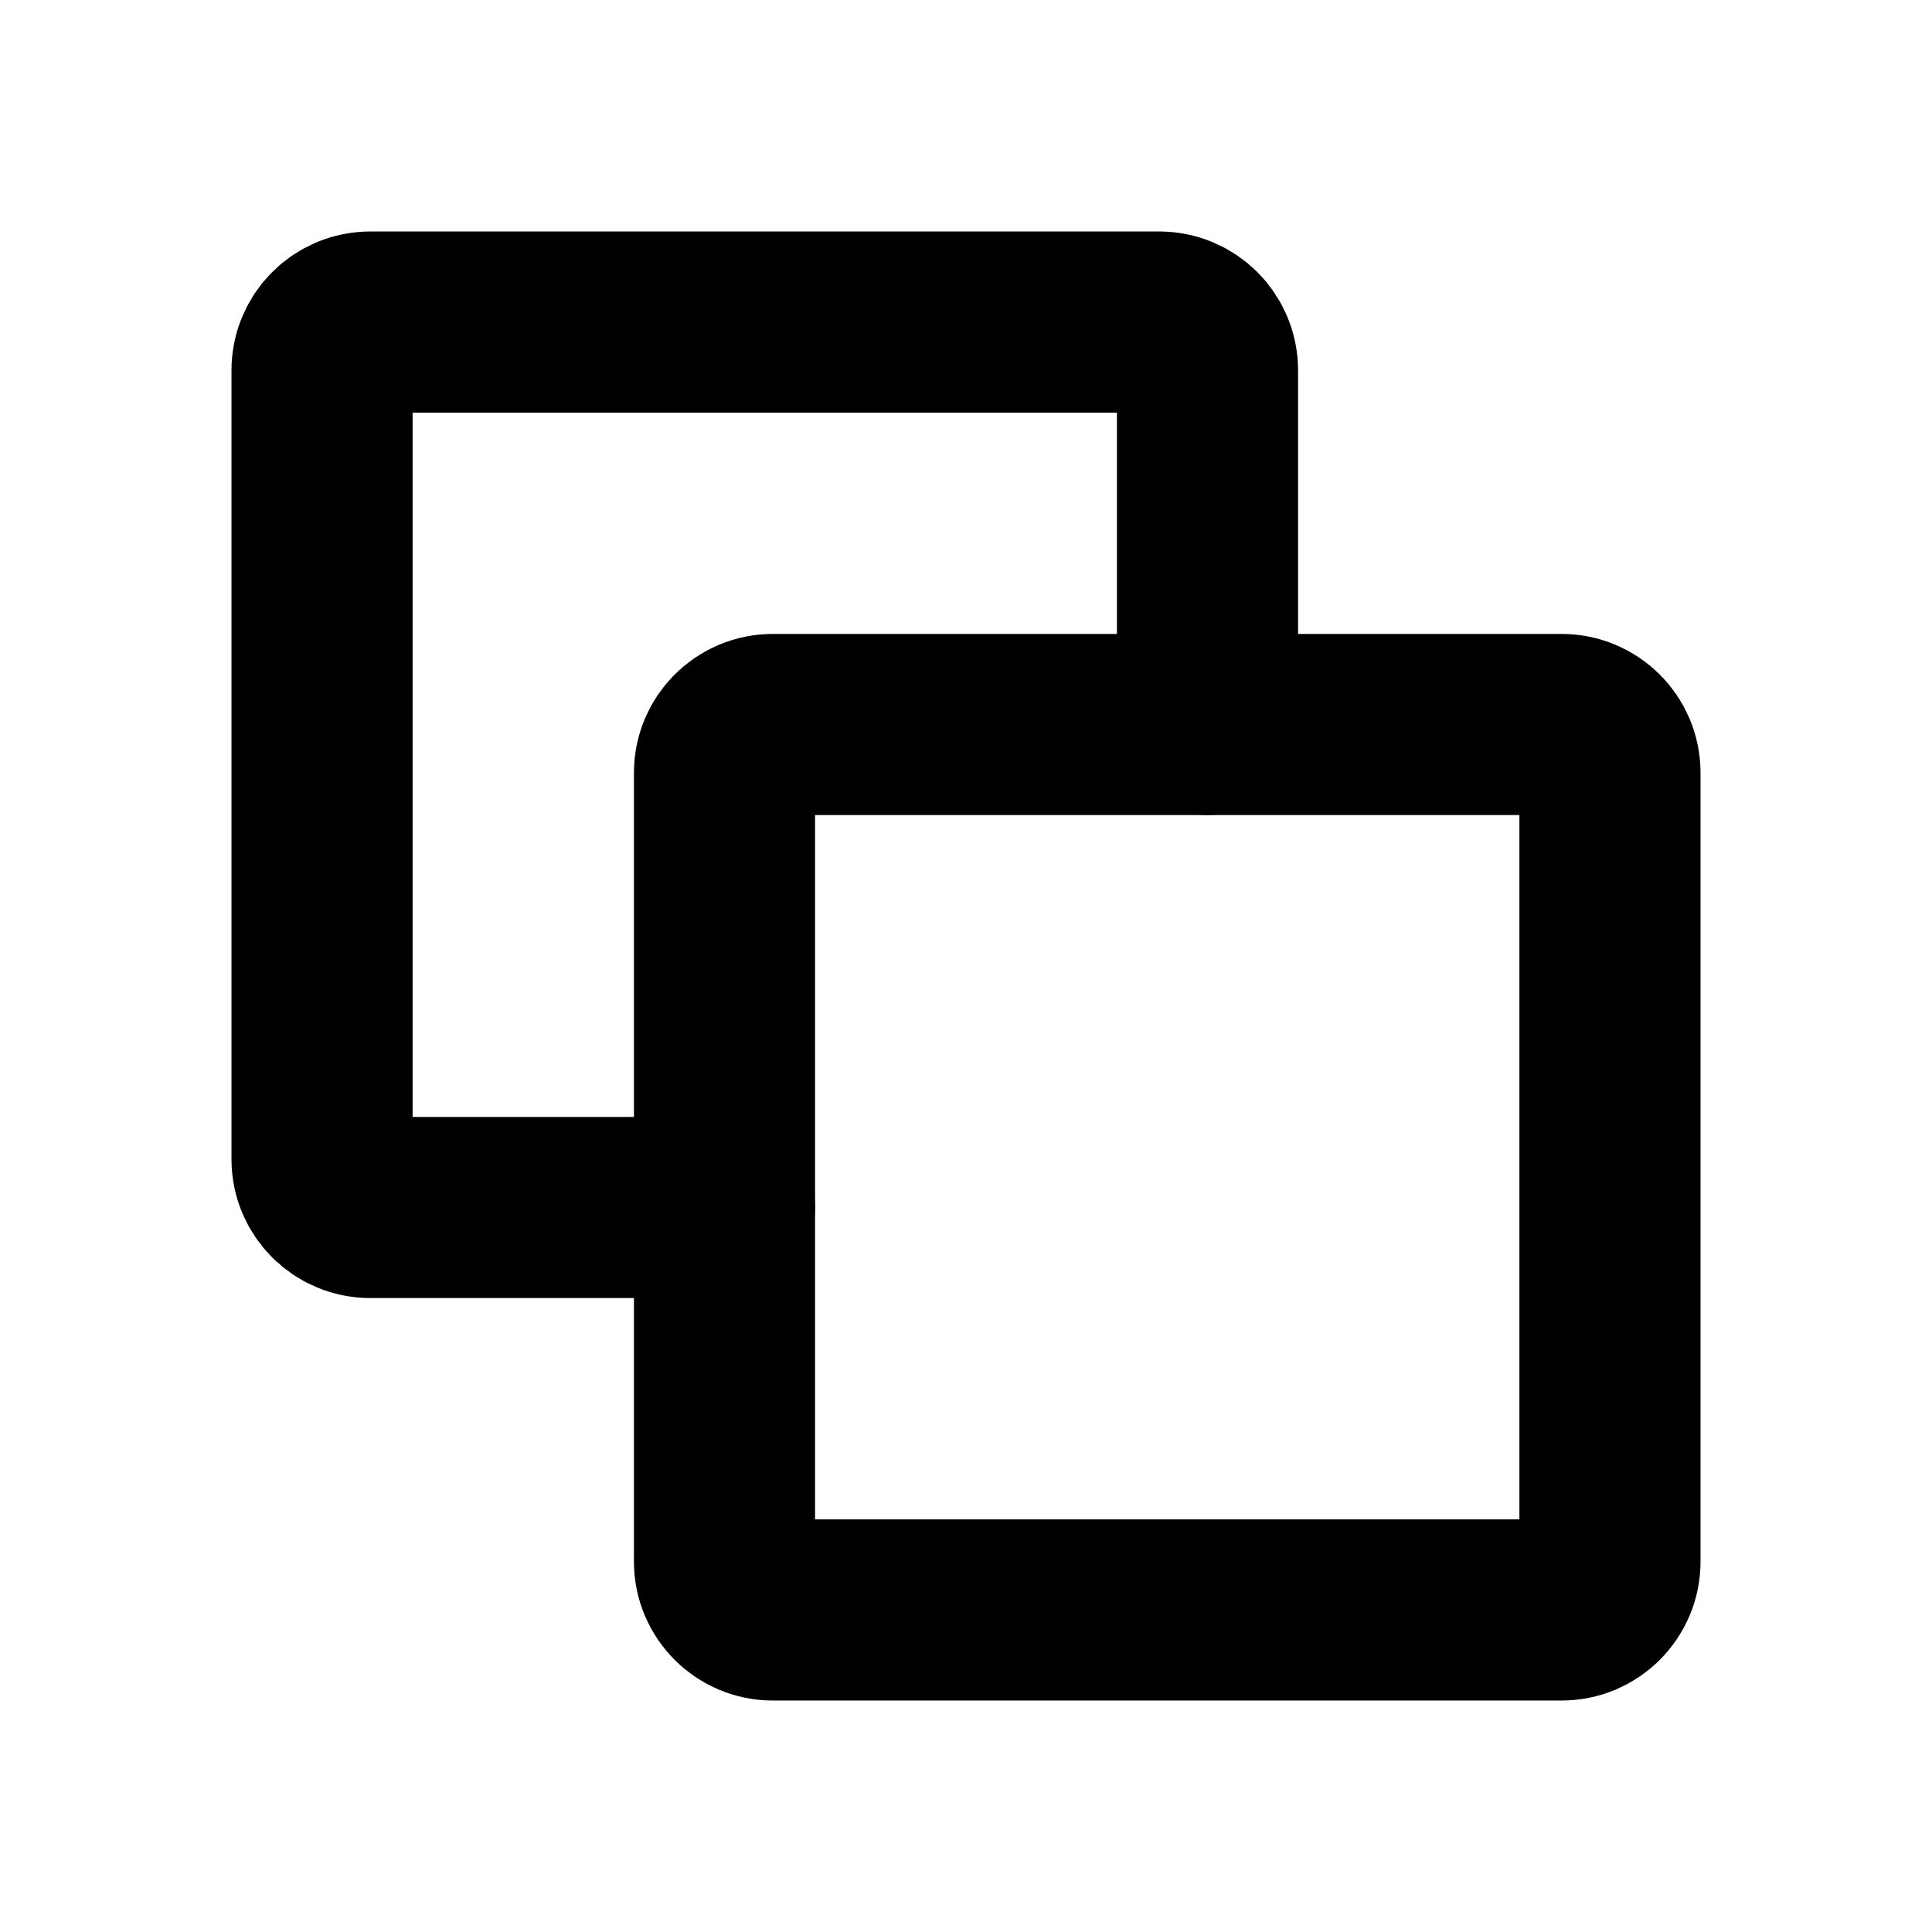
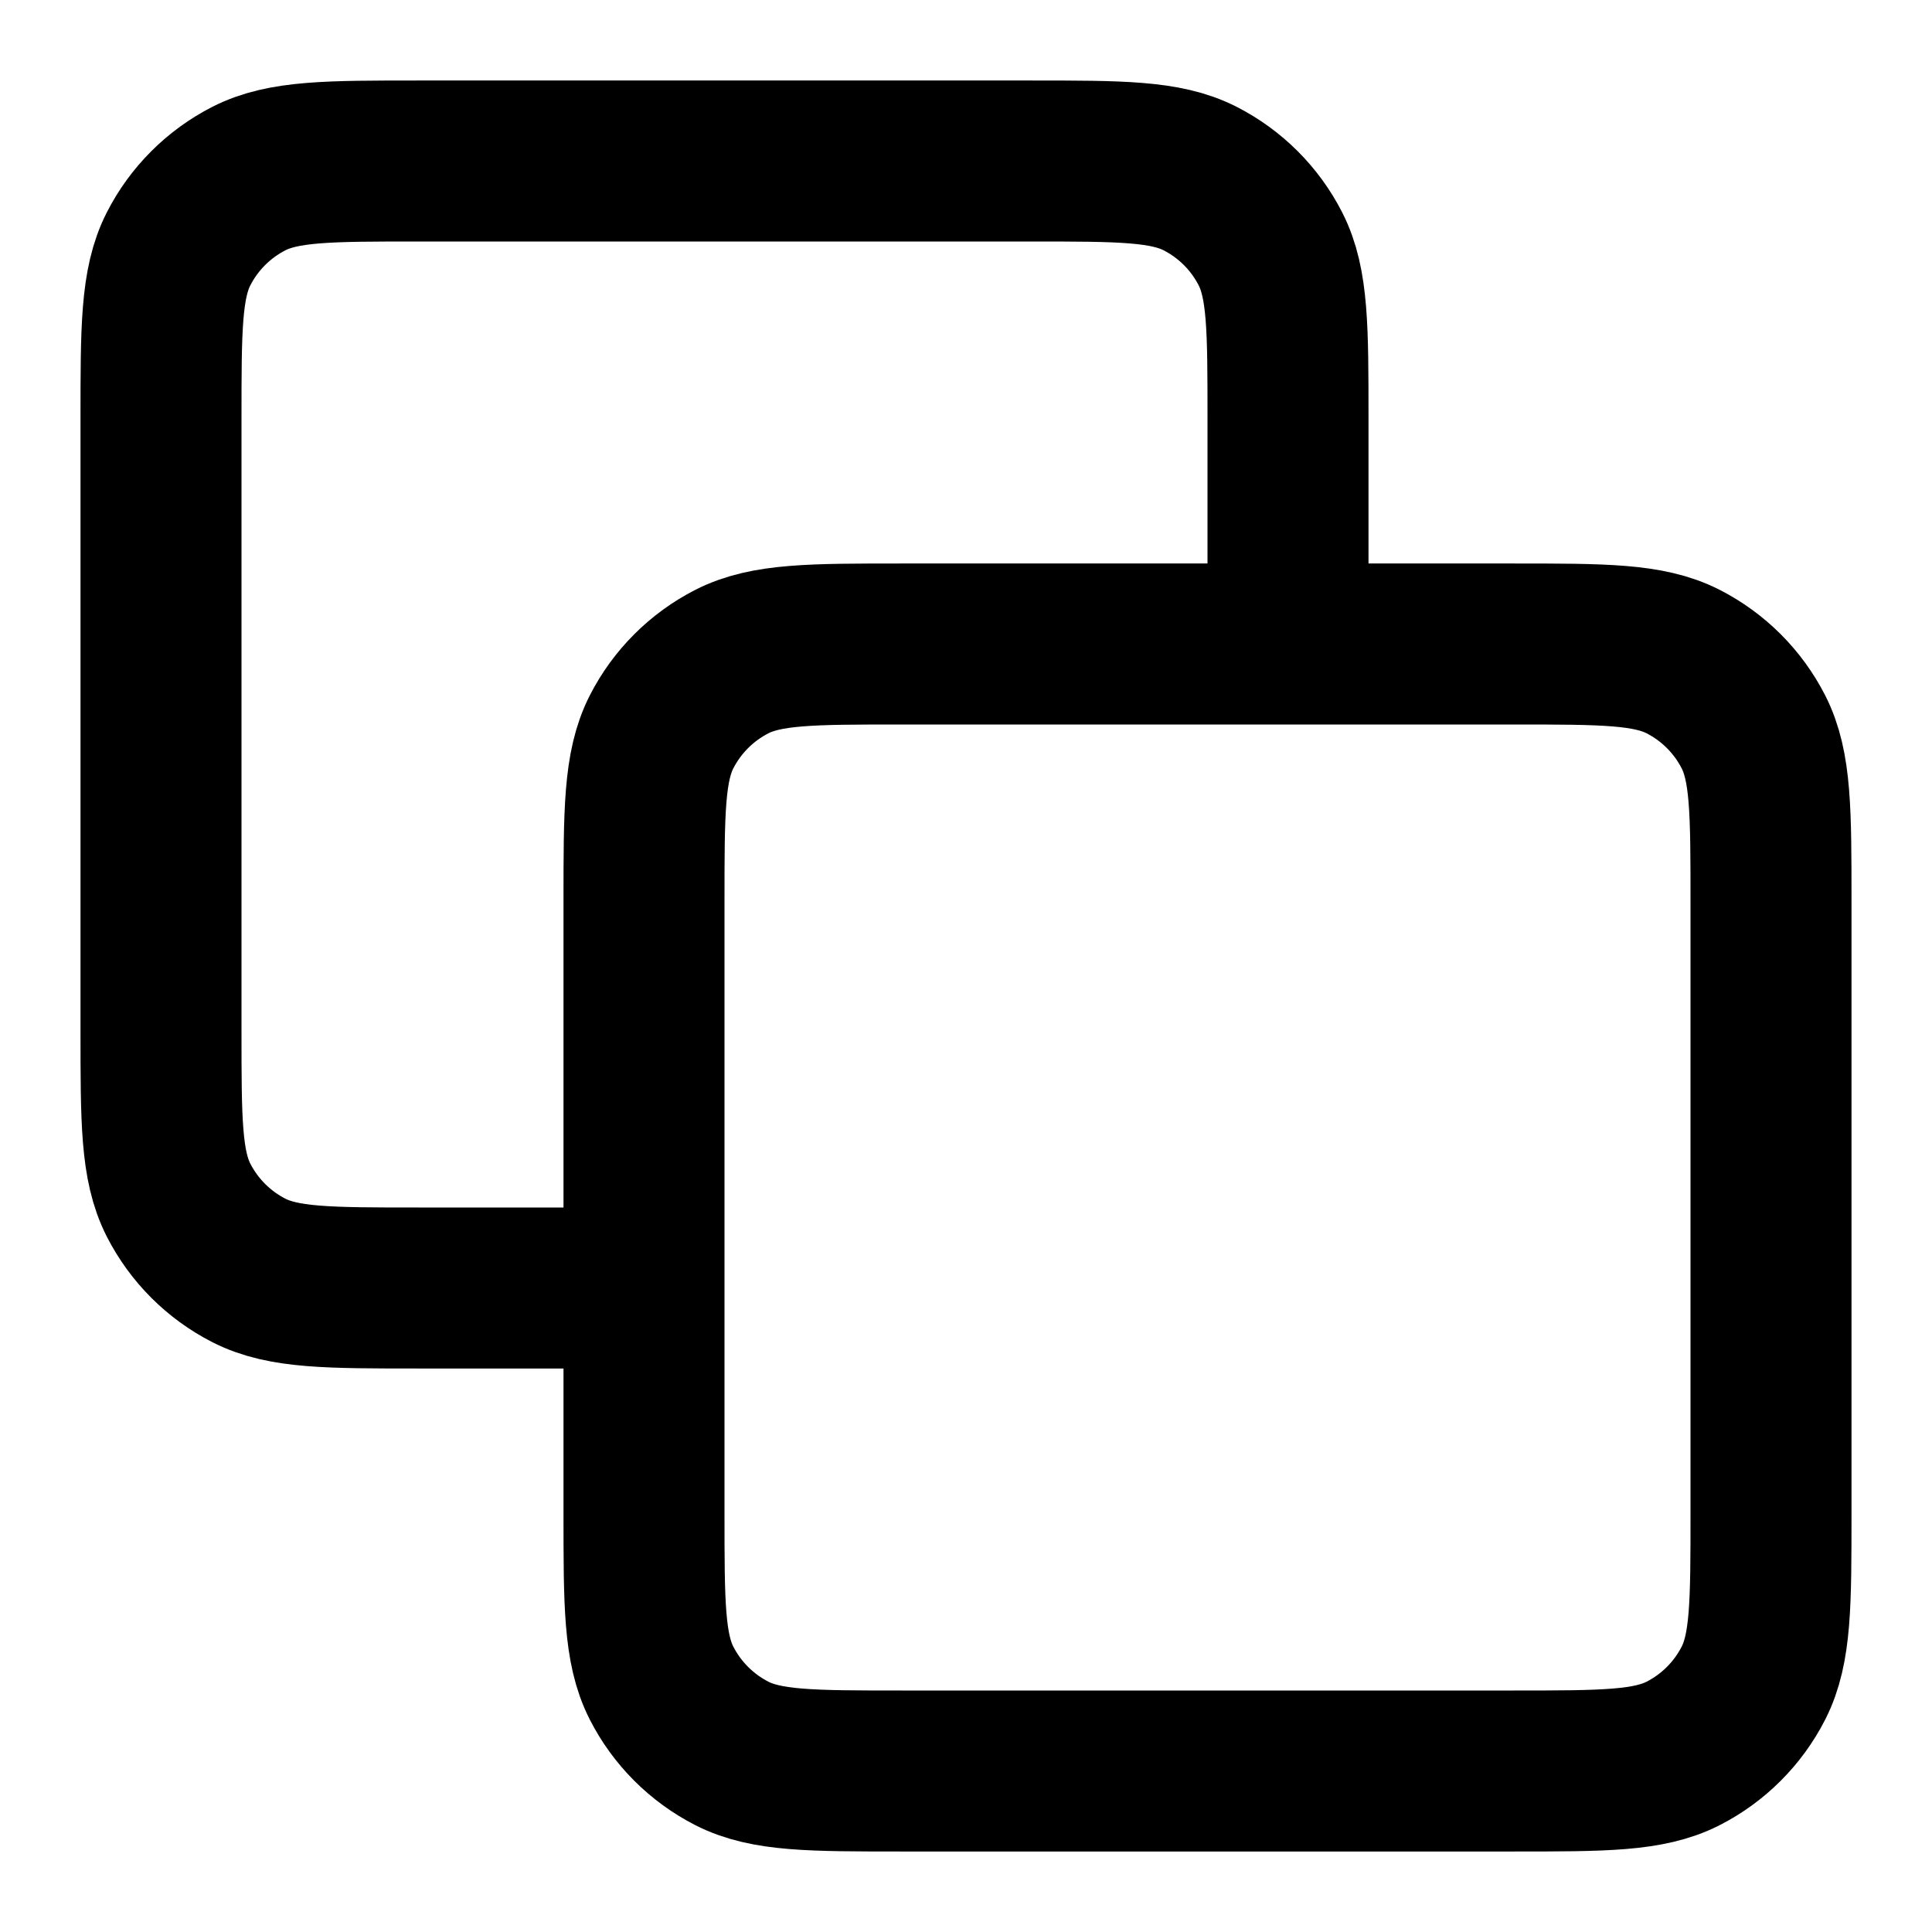
- <svg xmlns="http://www.w3.org/2000/svg" width="16" height="16" viewBox="0 0 16 16" fill="none">
-   <path d="M12.933 13.333H6.4C6.179 13.333 6 13.154 6 12.933V6.4C6 6.179 6.179 6 6.4 6H12.933C13.154 6 13.333 6.179 13.333 6.4V12.933C13.333 13.154 13.154 13.333 12.933 13.333Z" stroke="black" stroke-width="1.5" stroke-linecap="round" stroke-linejoin="round" />
-   <path d="M10 6V3.067C10 2.846 9.821 2.667 9.6 2.667H3.067C2.846 2.667 2.667 2.846 2.667 3.067V9.6C2.667 9.821 2.846 10 3.067 10H6" stroke="black" stroke-width="1.5" stroke-linecap="round" stroke-linejoin="round" />
+ <svg xmlns="http://www.w3.org/2000/svg" width="24" height="24" viewBox="0 0 24 24" fill="none">
+   <path d="M16 8V5.2C16 4.08 16 3.52 15.782 3.092C15.59 2.716 15.284 2.41 14.908 2.218C14.48 2 13.92 2 12.8 2H5.2C4.08 2 3.52 2 3.092 2.218C2.716 2.41 2.41 2.716 2.218 3.092C2 3.52 2 4.08 2 5.2V12.8C2 13.92 2 14.48 2.218 14.908C2.41 15.284 2.716 15.59 3.092 15.782C3.52 16 4.08 16 5.2 16H8M11.2 22H18.8C19.92 22 20.48 22 20.908 21.782C21.284 21.59 21.59 21.284 21.782 20.908C22 20.48 22 19.92 22 18.8V11.2C22 10.08 22 9.52 21.782 9.092C21.59 8.716 21.284 8.41 20.908 8.218C20.48 8 19.92 8 18.8 8H11.2C10.08 8 9.52 8 9.092 8.218C8.716 8.41 8.41 8.716 8.218 9.092C8 9.52 8 10.08 8 11.2V18.8C8 19.92 8 20.48 8.218 20.908C8.41 21.284 8.716 21.59 9.092 21.782C9.52 22 10.08 22 11.2 22Z" stroke="black" stroke-width="2" stroke-linecap="round" stroke-linejoin="round" />
</svg>
